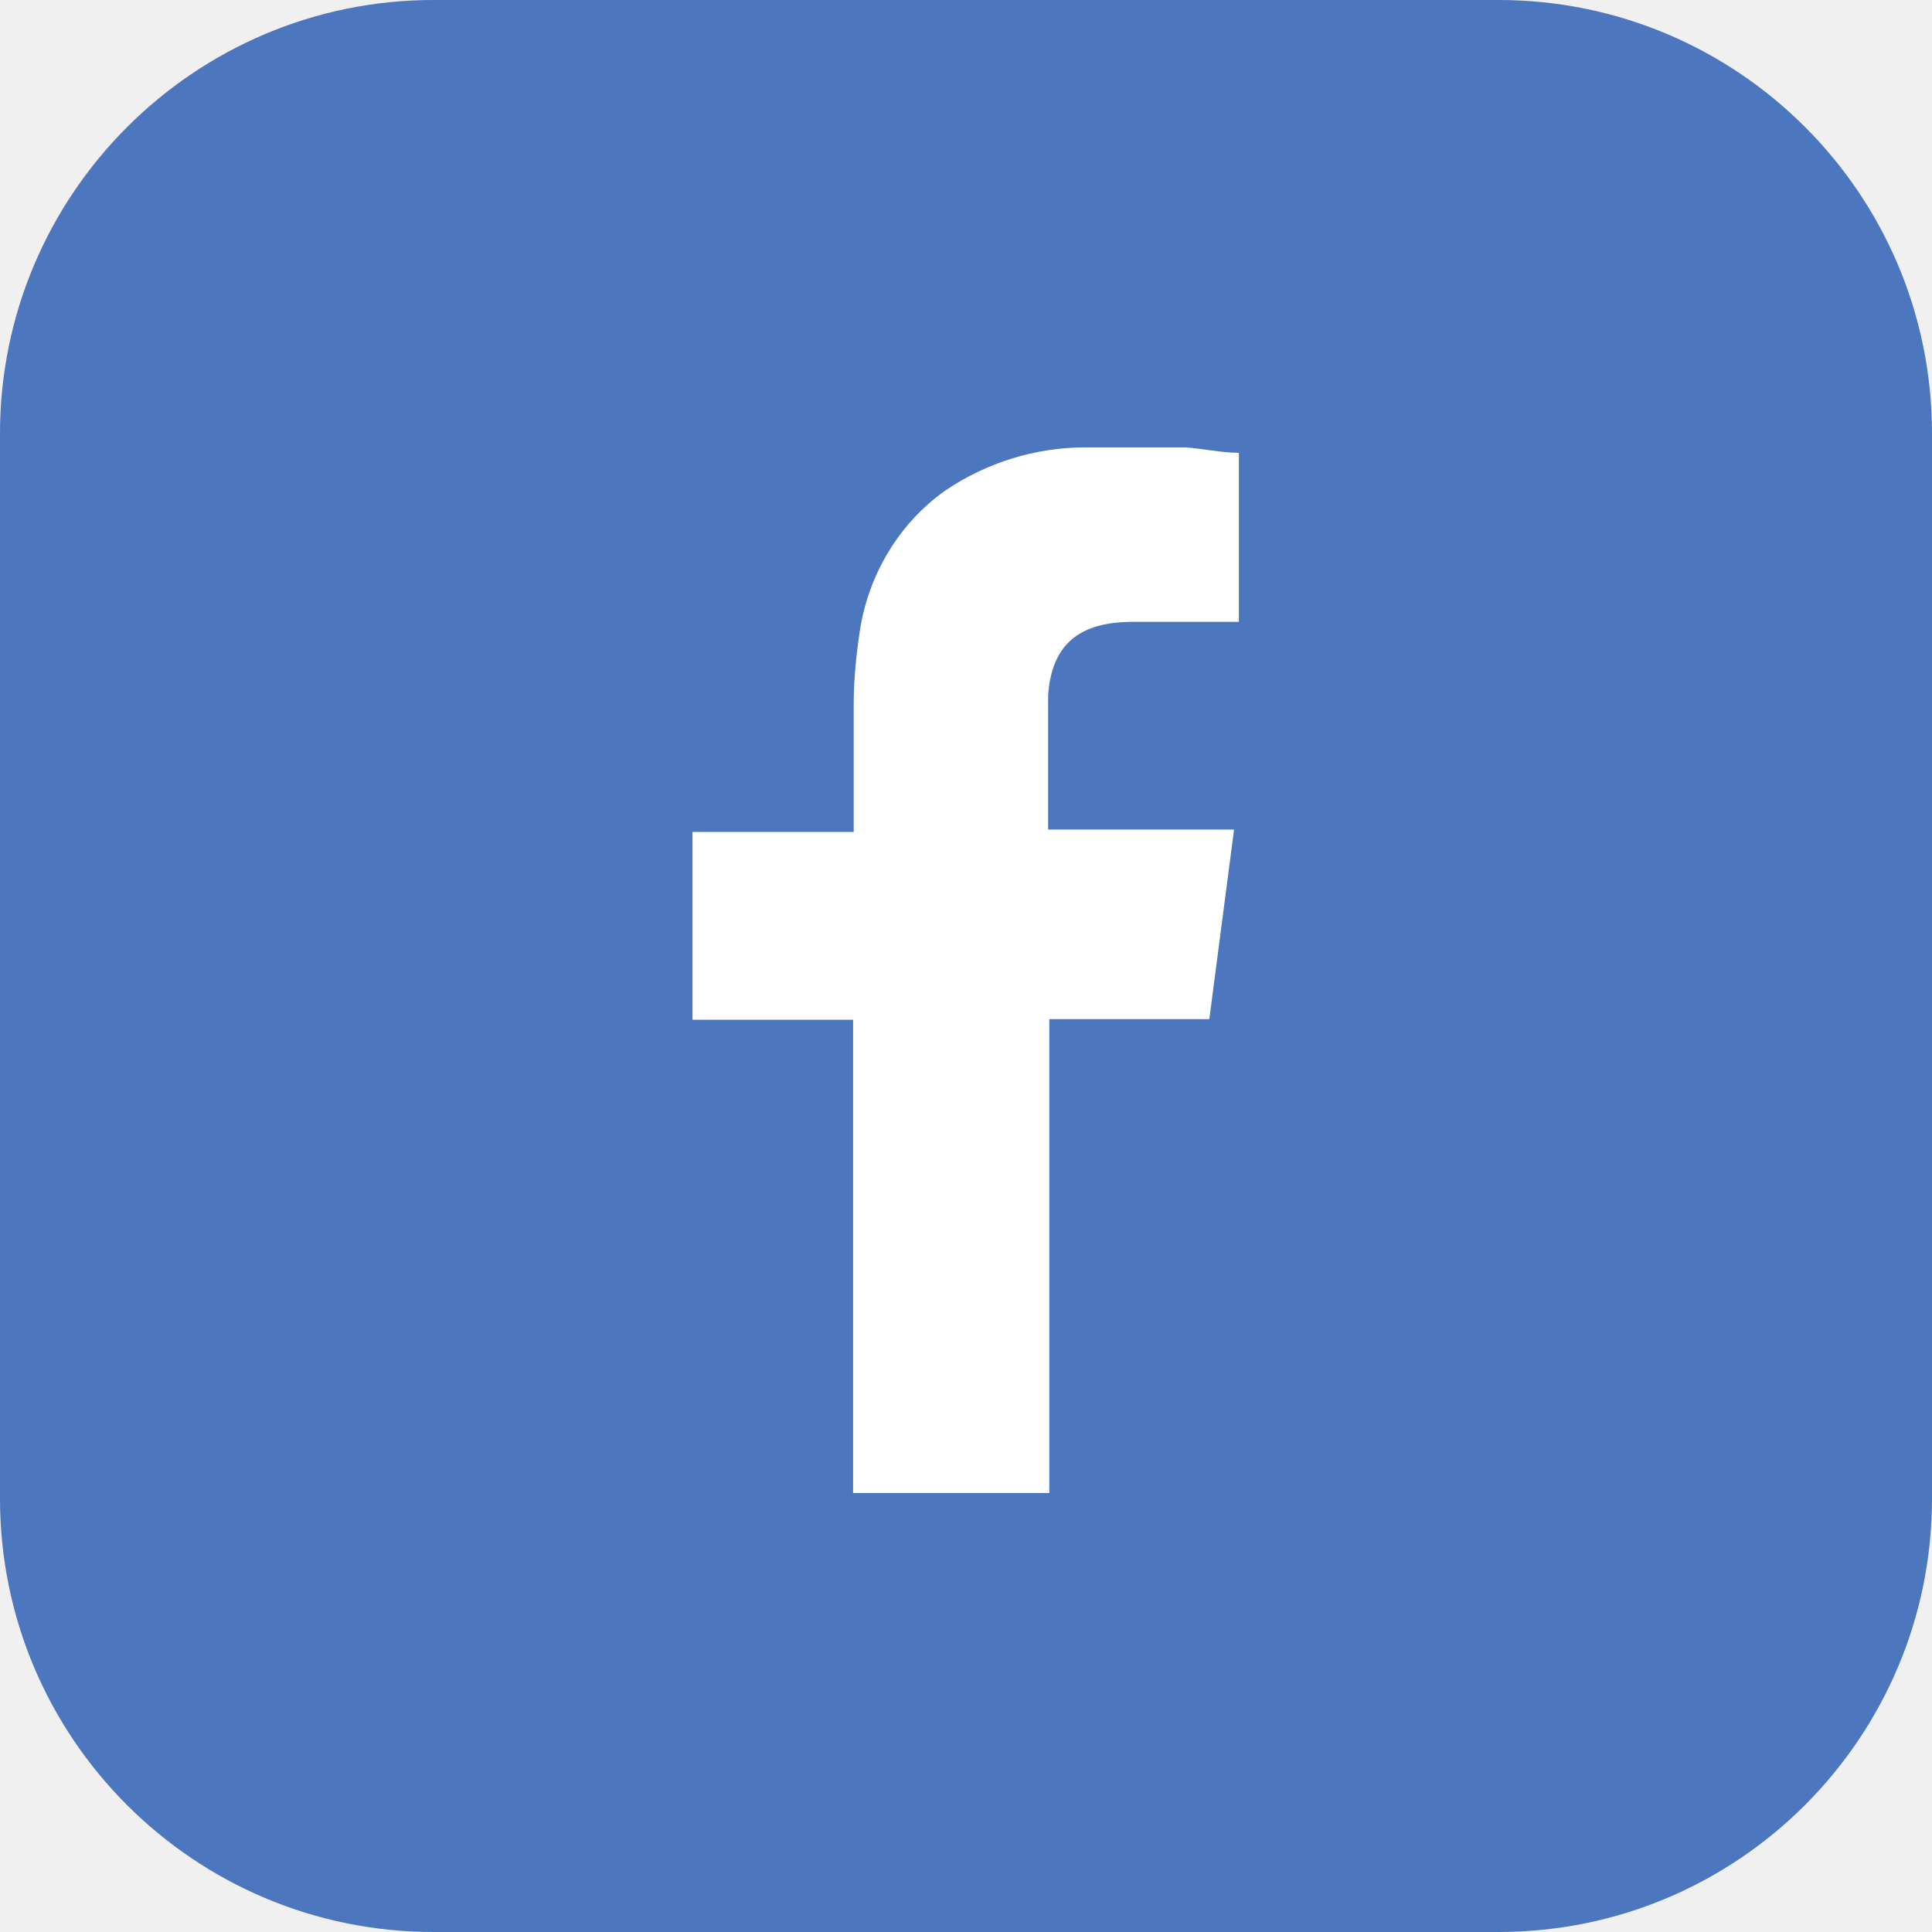
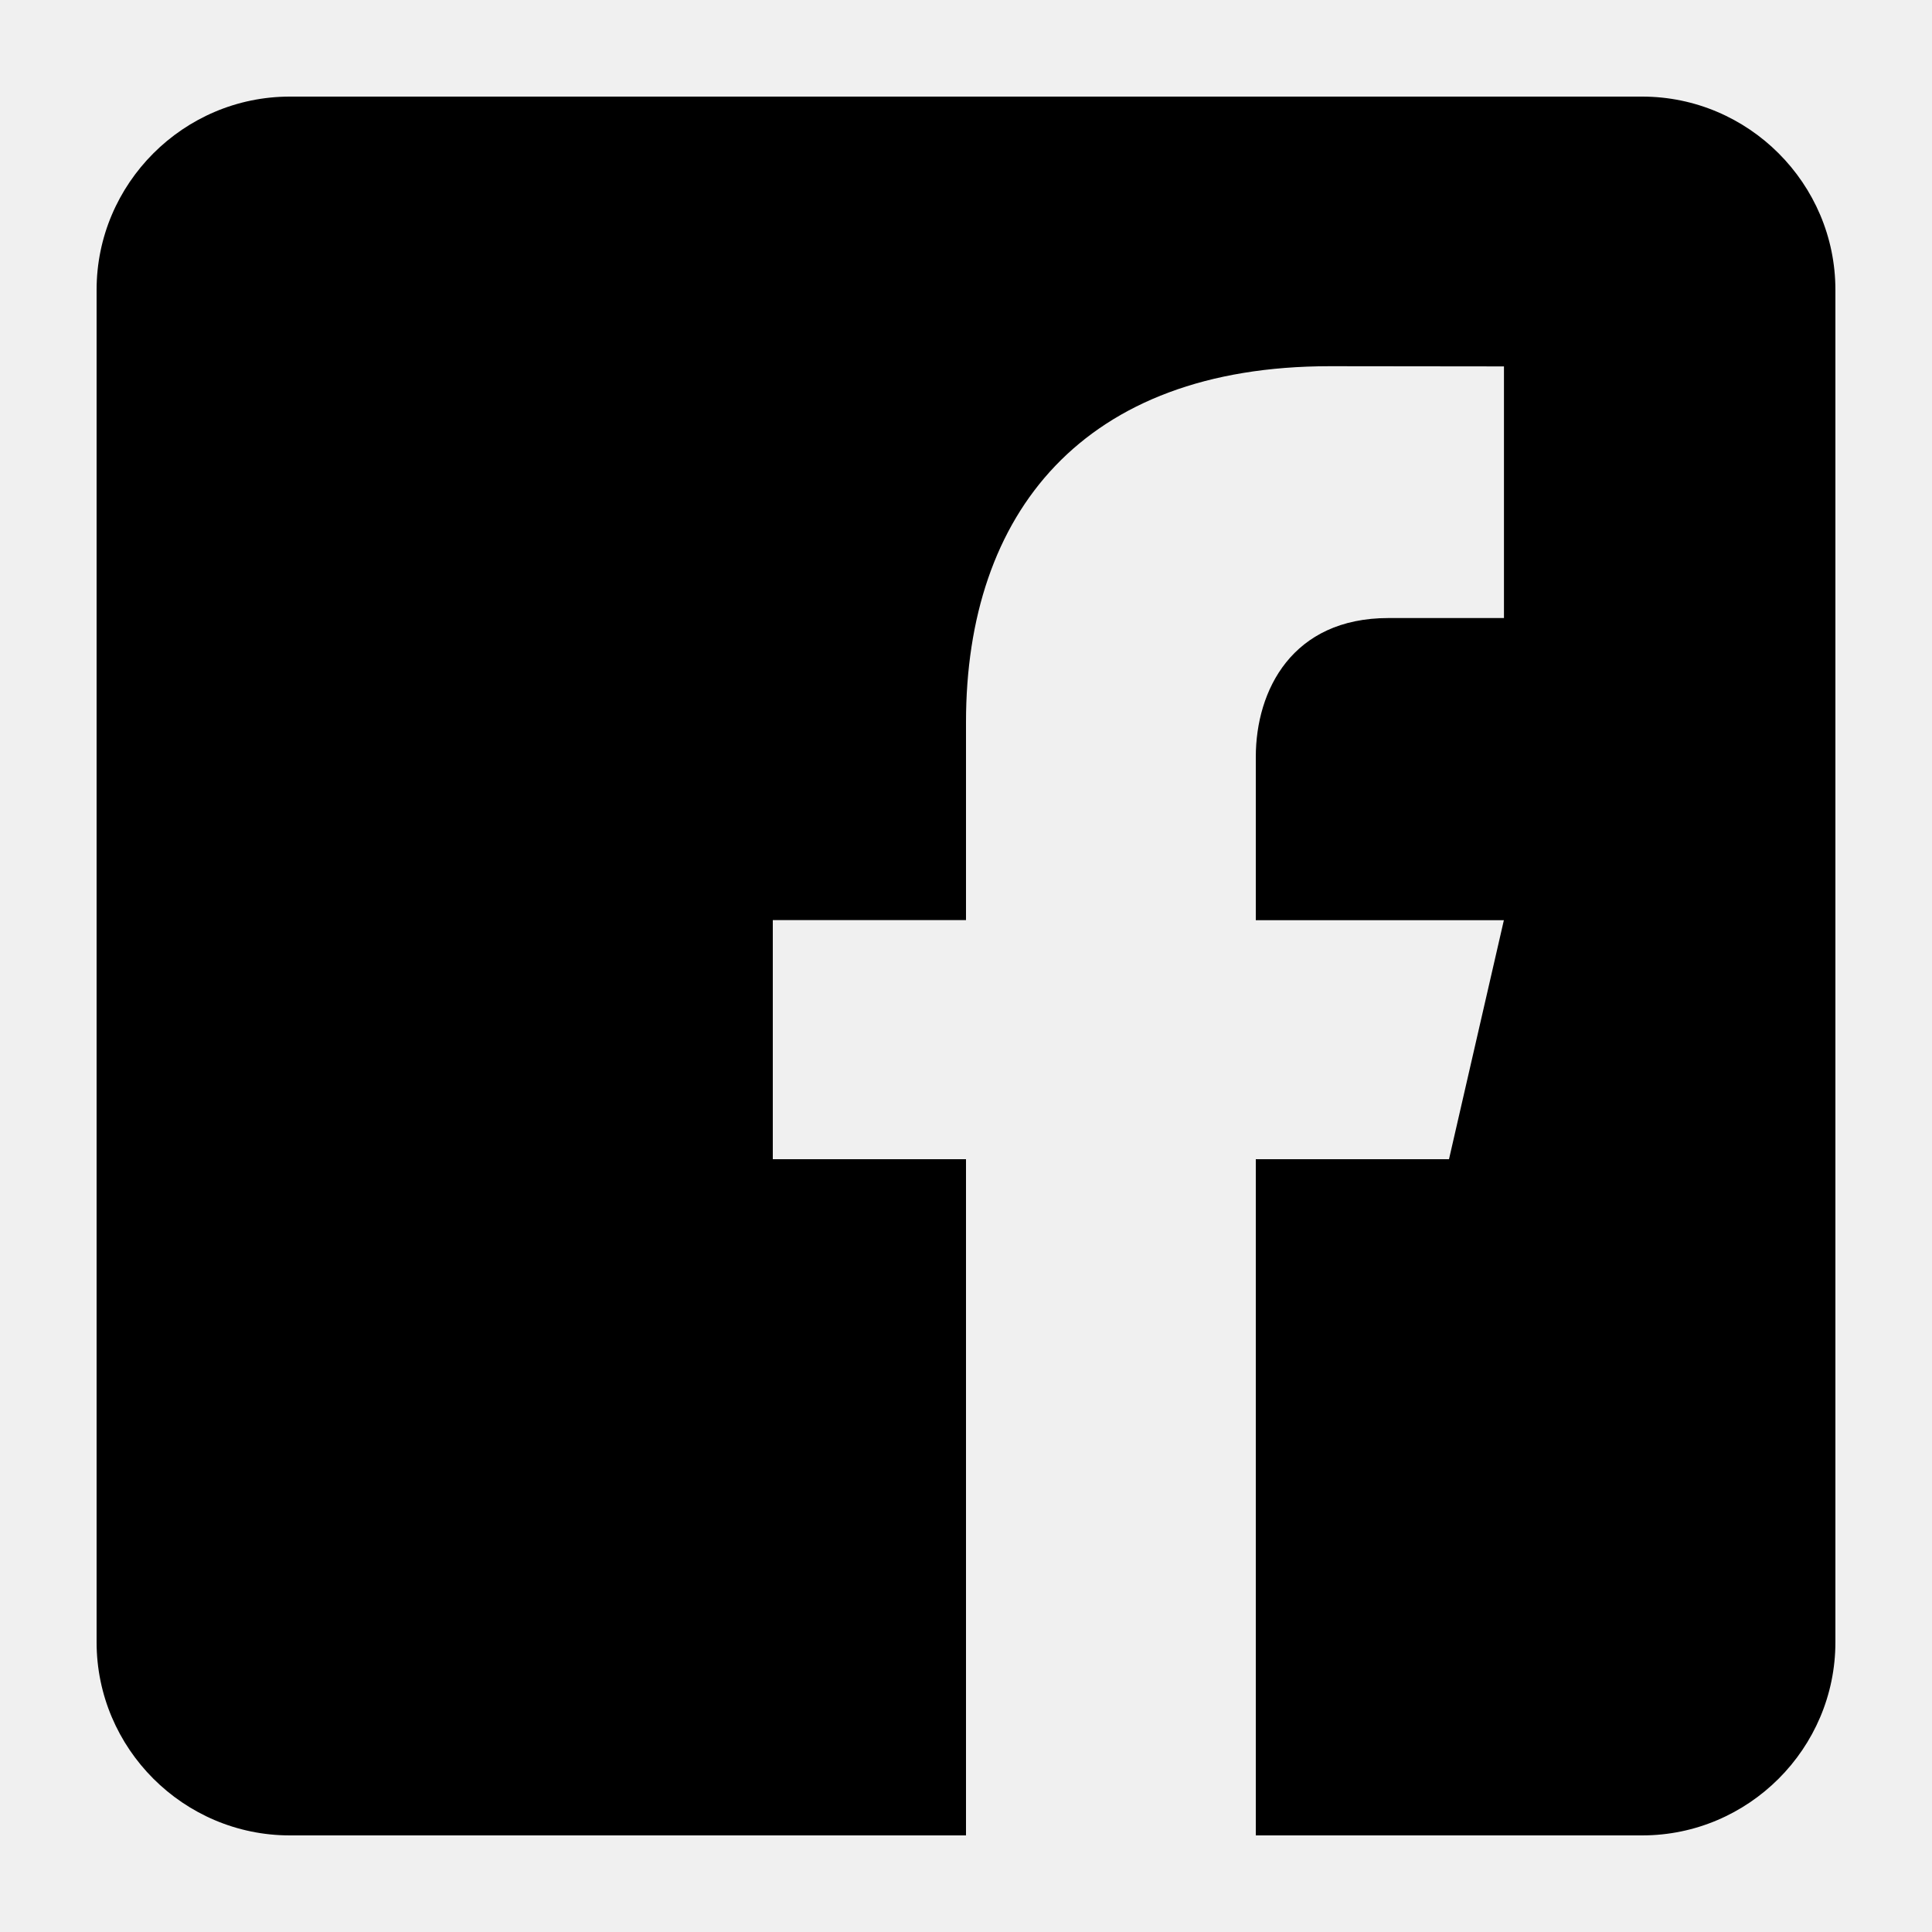
- <svg xmlns="http://www.w3.org/2000/svg" id="a" viewBox="0 0 32 32">
-   <defs>
-     <clipPath id="b">
-       <rect width="32" height="32" style="fill:none;" />
-     </clipPath>
-   </defs>
-   <g style="clip-path:url(#b);">
-     <g>
-       <path d="M24.82,0H7.18C3.22,0,0,3.22,0,7.18V24.82c0,3.97,3.22,7.18,7.18,7.18H24.82c3.97,0,7.18-3.22,7.18-7.18V7.18c0-3.97-3.22-7.18-7.18-7.18Z" style="fill:#4c76be;" />
-       <path d="M18.69,10.3h1.83v-2.8c-.29,0-.59-.07-.89-.09h-1.65c-.83,0-1.64,.25-2.33,.72-.38,.27-.7,.62-.94,1.02-.24,.4-.4,.84-.47,1.31-.06,.4-.1,.8-.1,1.2v2.12h-2.67v3.11h2.66v7.84h3.25v-7.85h2.65l.41-3.14h-3.08v-2.22c.06-.92,.6-1.2,1.33-1.22Z" style="fill:#fff; fill-rule:evenodd;" />
-     </g>
-   </g>
+ <svg xmlns="http://www.w3.org/2000/svg" viewBox="0 0 20 20">
+   <path fill="currentColor" d="M17 1H3c-1.1 0-2 .9-2 2v14c0 1.101.9 2 2 2h7v-7H8V9.525h2v-2.05c0-2.164 1.212-3.684 3.766-3.684l1.803.002v2.605h-1.197c-.994 0-1.372.746-1.372 1.438v1.69h2.568L15 12h-2v7h4c1.1 0 2-.899 2-2V3c0-1.1-.9-2-2-2" />
</svg>
